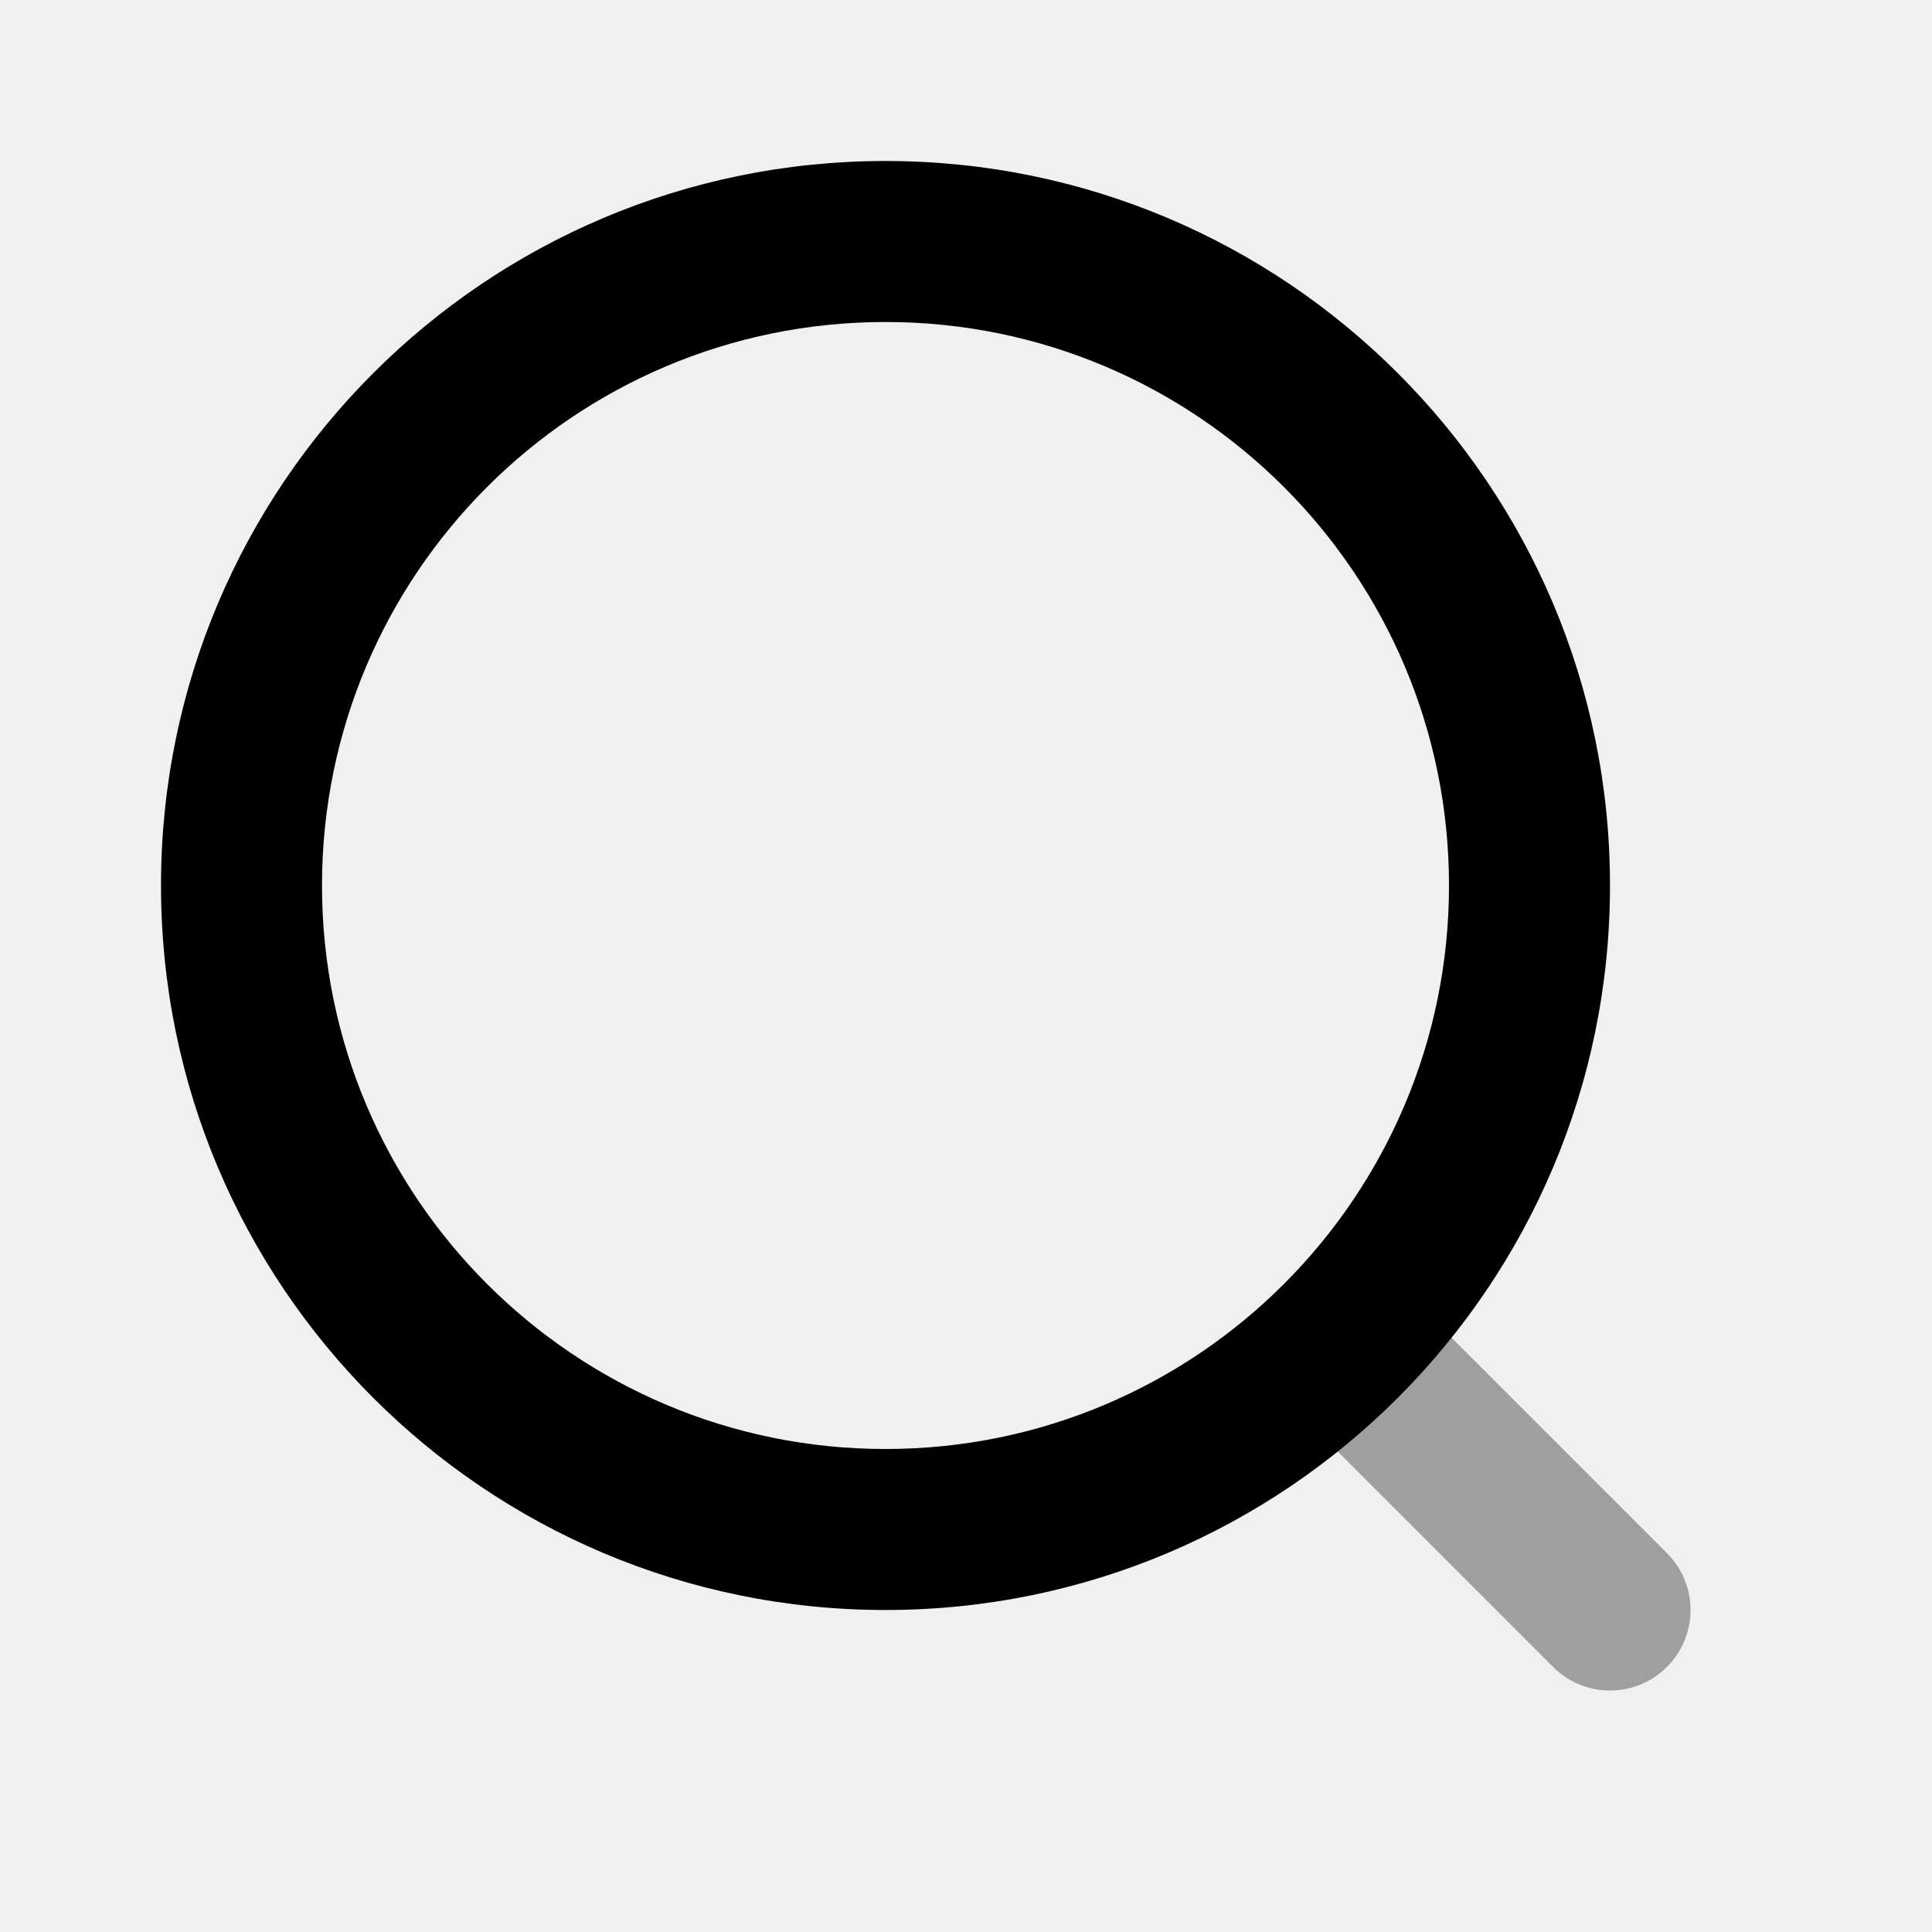
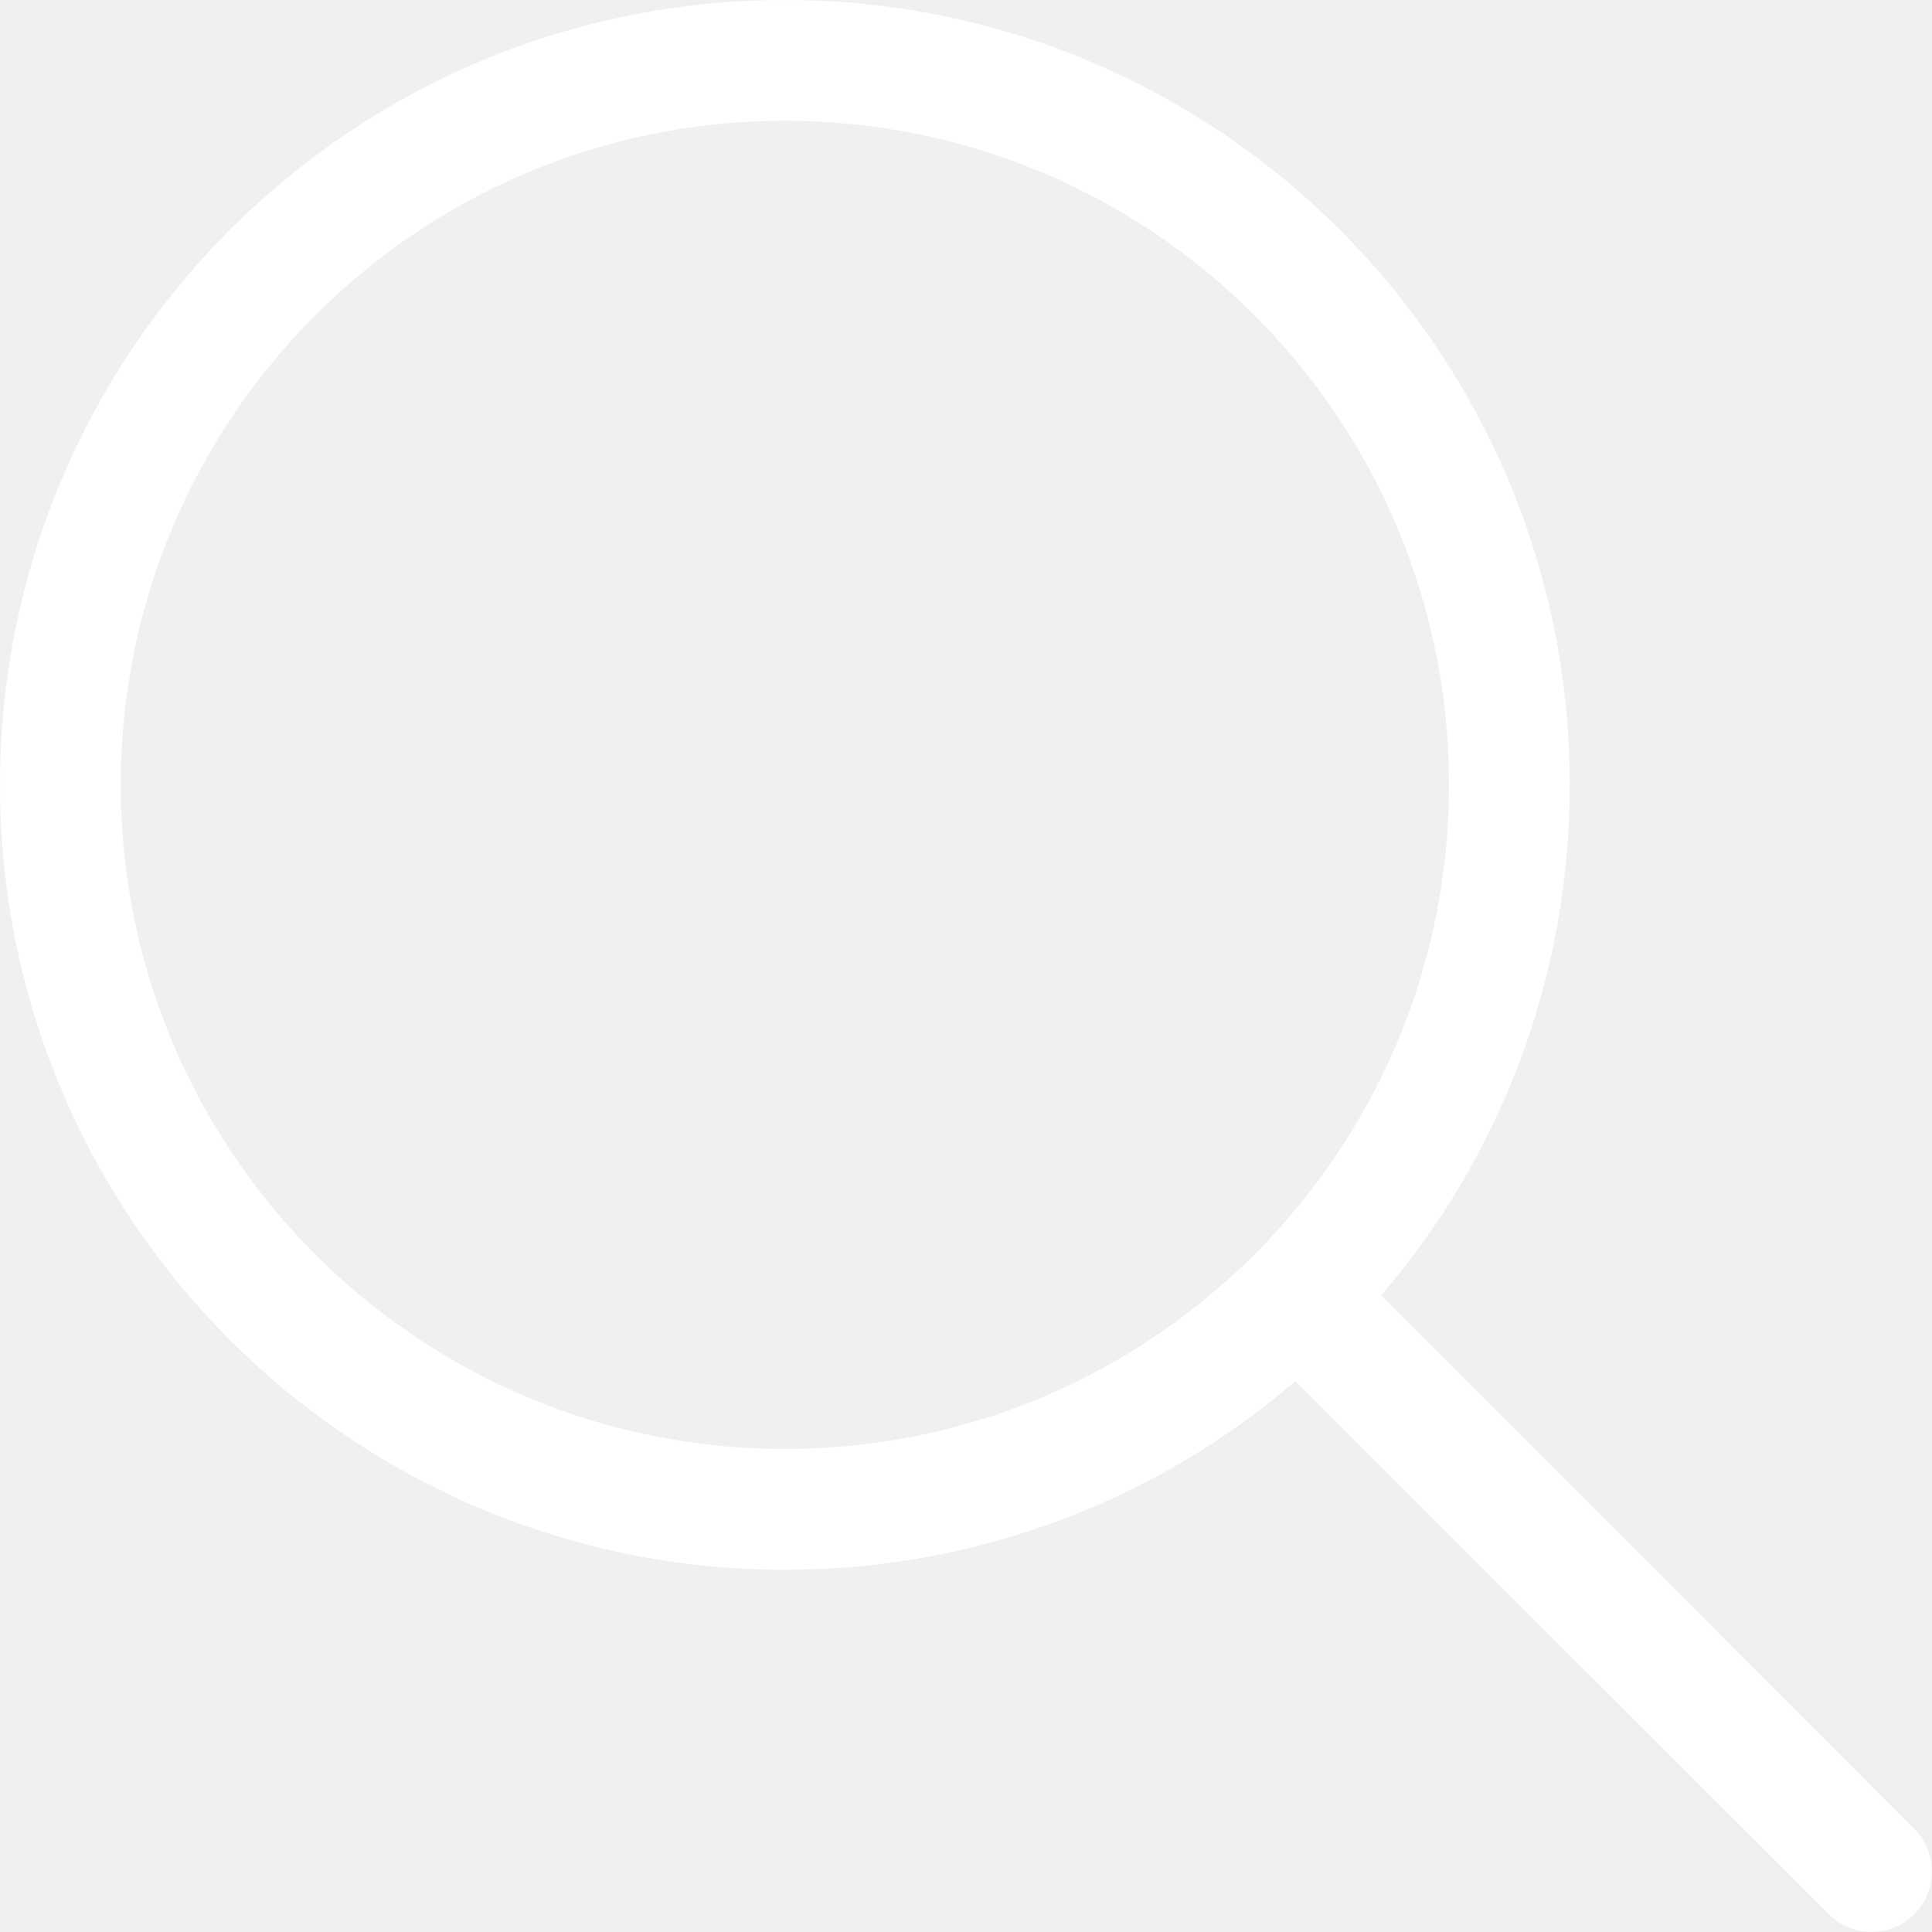
- <svg xmlns="http://www.w3.org/2000/svg" width="24" height="24" viewBox="0 0 24 24" fill="none">
-   <path fill-rule="evenodd" clip-rule="evenodd" d="M16.293 16.293C16.683 15.902 17.317 15.902 17.707 16.293L20.707 19.293C21.098 19.683 21.098 20.317 20.707 20.707C20.317 21.098 19.683 21.098 19.293 20.707L16.293 17.707C15.902 17.317 15.902 16.683 16.293 16.293Z" fill="#9F9F9F" />
-   <path fill-rule="evenodd" clip-rule="evenodd" d="M11 18C14.866 18 18 14.866 18 11C18 7.134 14.866 4 11 4C7.134 4 4 7.134 4 11C4 14.866 7.134 18 11 18ZM20 11C20 15.971 15.971 20 11 20C6.029 20 2 15.971 2 11C2 6.029 6.029 2 11 2C15.971 2 20 6.029 20 11Z" fill="black" />
+ <svg xmlns="http://www.w3.org/2000/svg" viewBox="0 0 512 512" width="24" height="24" fill="white">
+   <path d="M384 208A176 176 0 1 0 32 208a176 176 0 1 0 352 0zM343.3 366C307 397.2 259.7 416 208 416C93.1 416 0 322.9 0 208S93.1 0 208 0S416 93.1 416 208c0 51.7-18.8 99-50 135.3L507.3 484.7c6.2 6.2 6.2 16.4 0 22.6s-16.4 6.2-22.6 0L343.3 366z" />
</svg>
